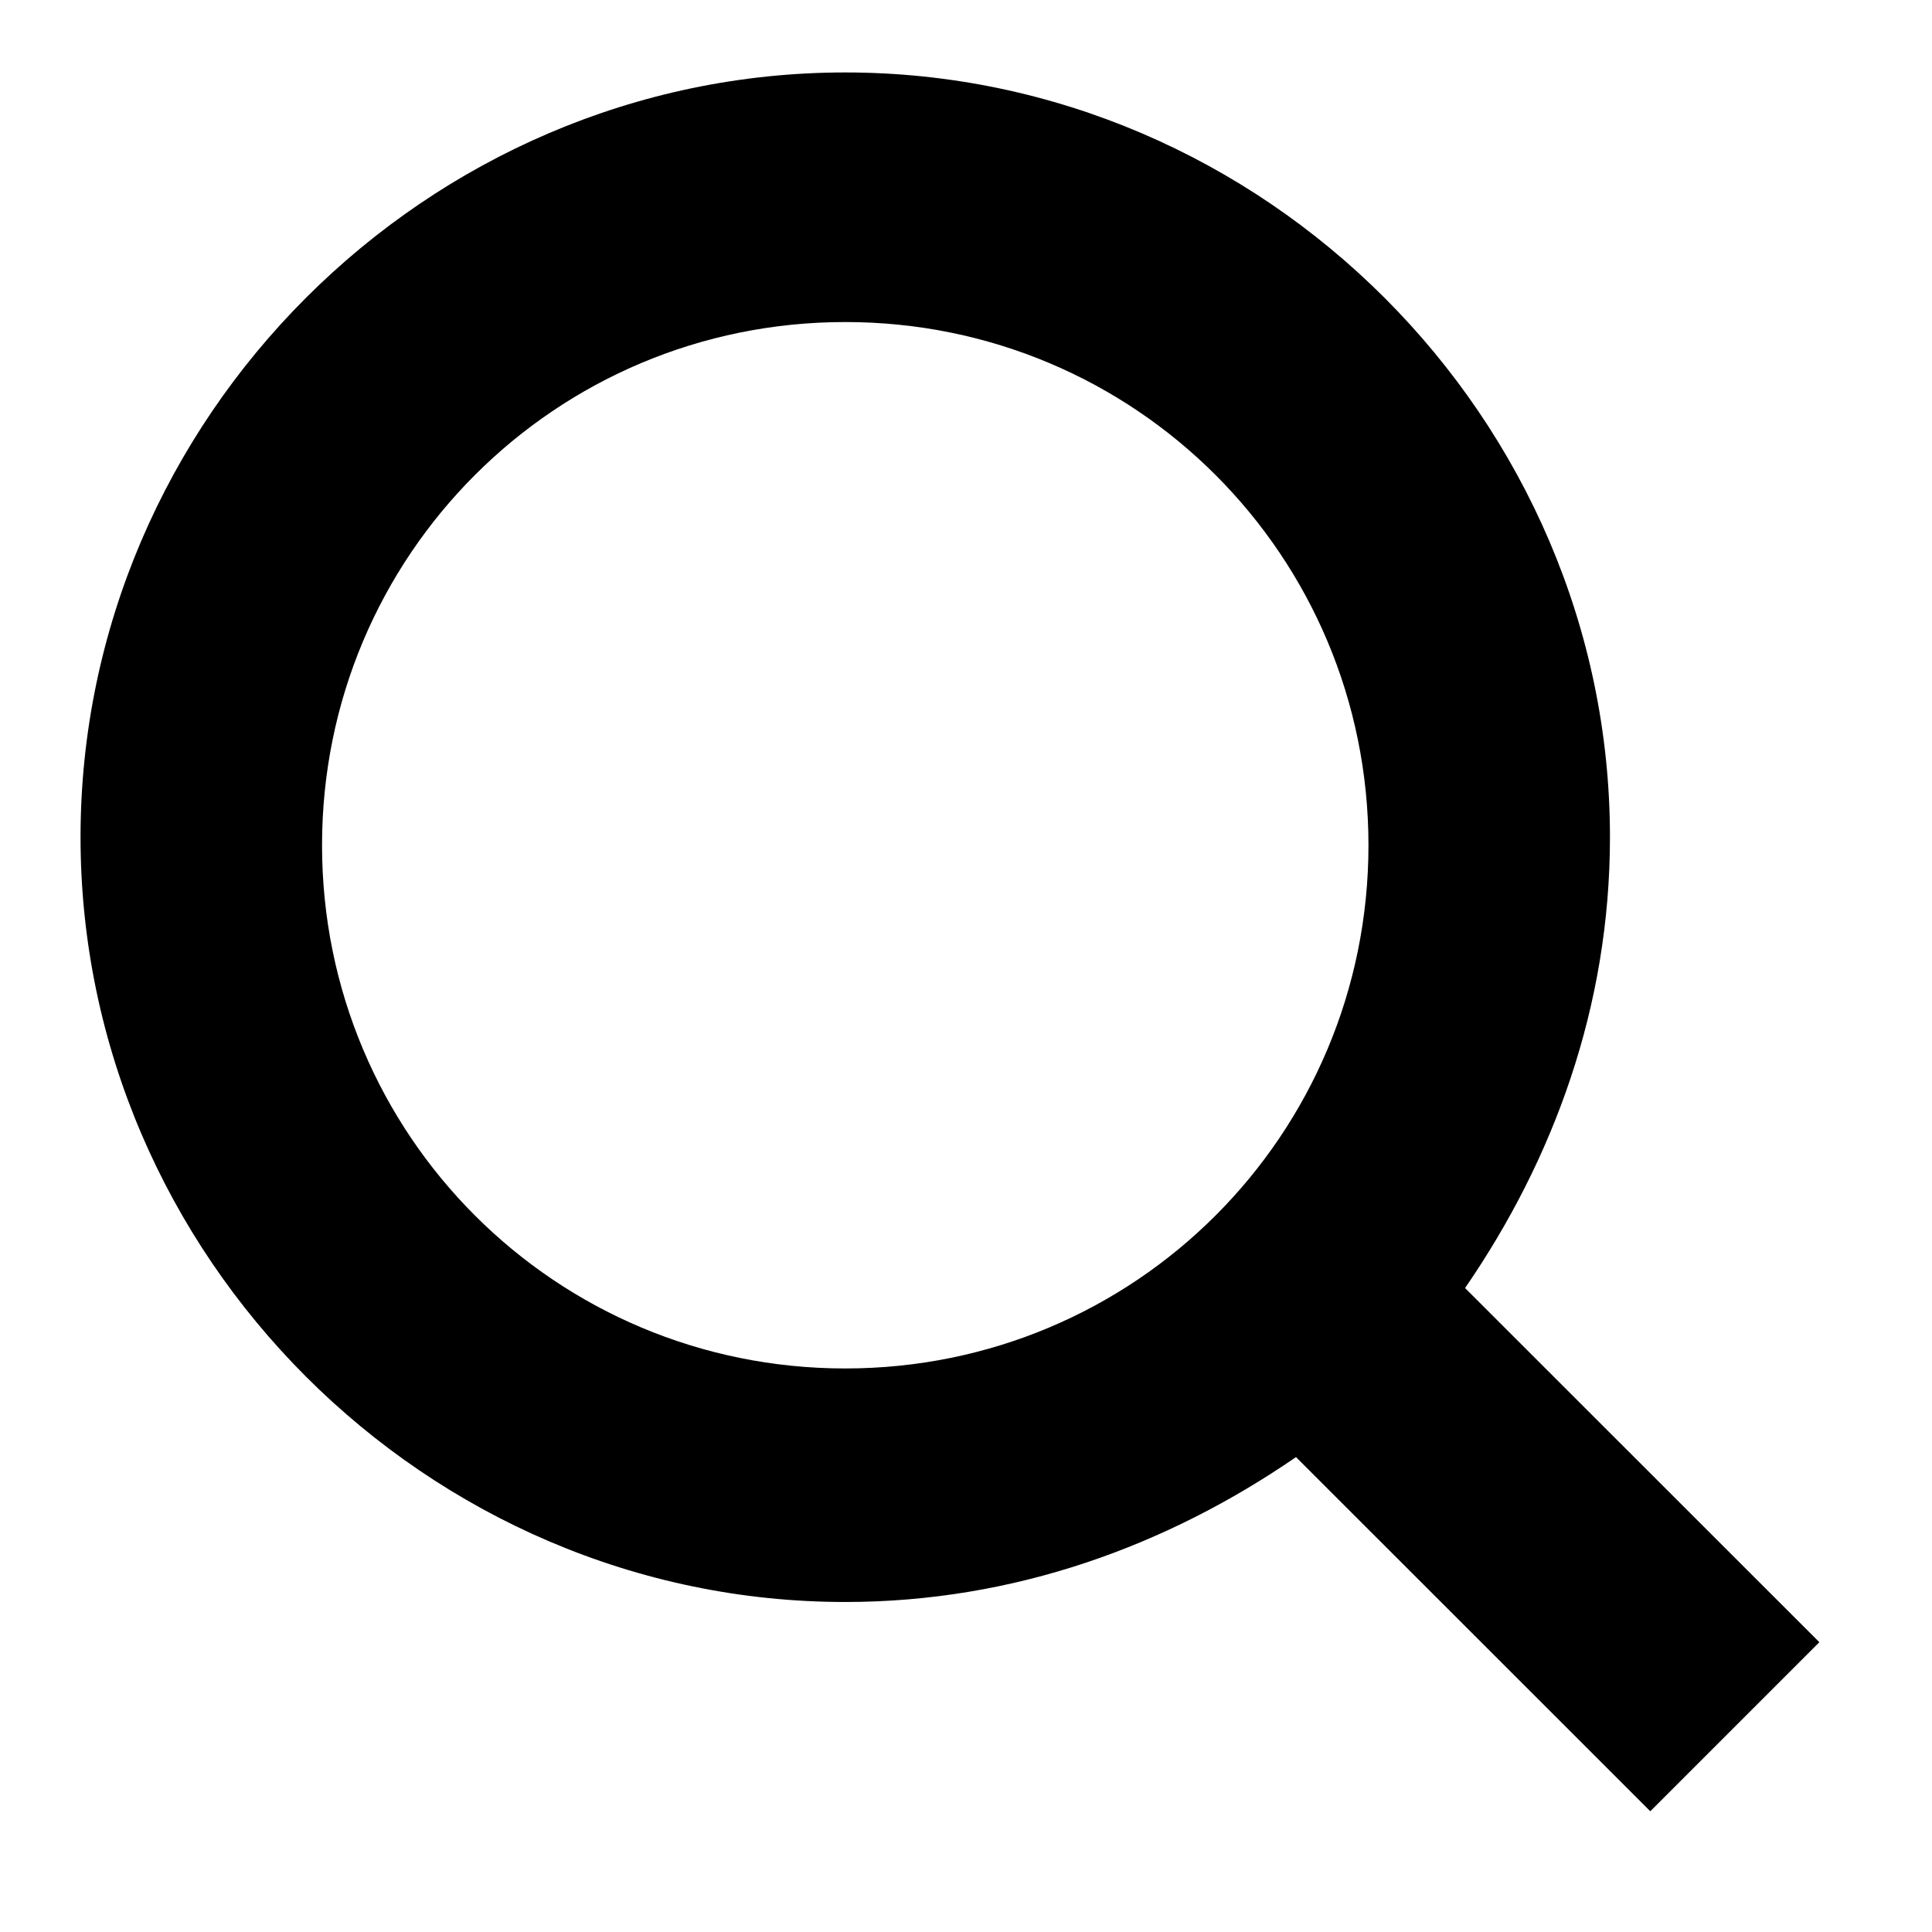
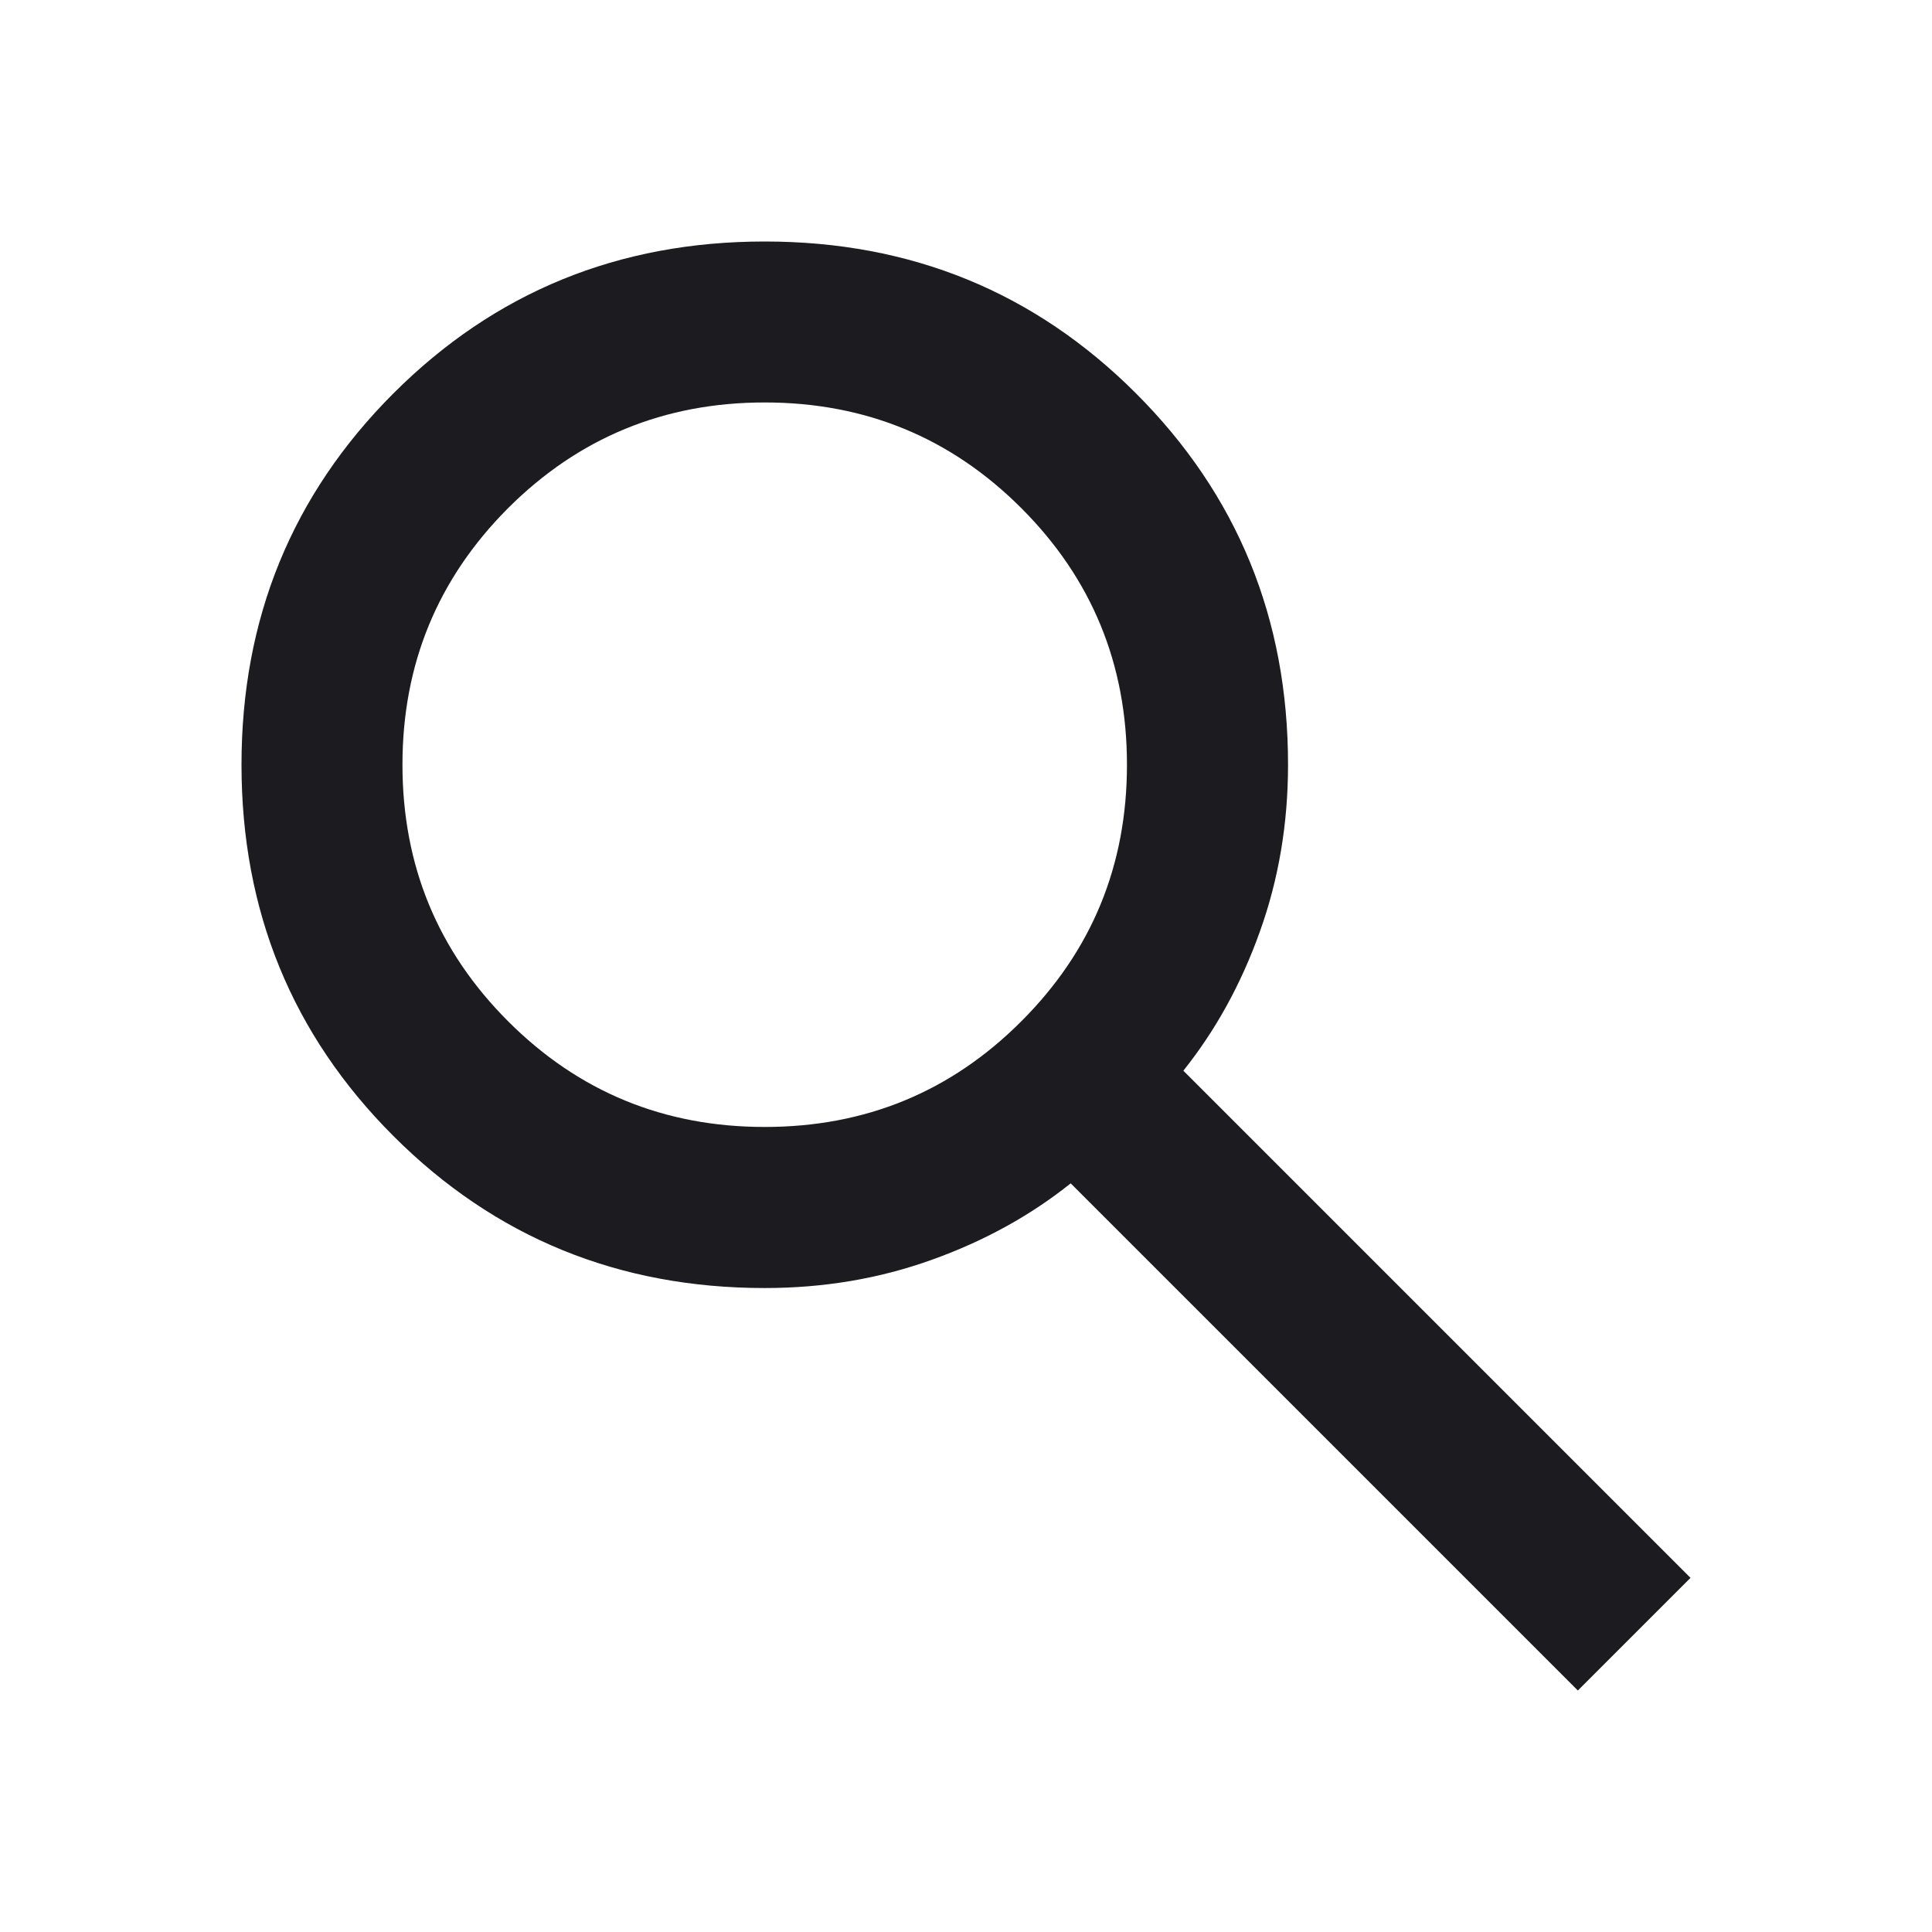
<svg xmlns="http://www.w3.org/2000/svg" width="100%" height="100%" viewBox="0 0 16 16" fill="none">
-   <path d="M15.067 13.6L12.133 10.667C12.867 9.6 13.333 8.333 13.333 6.933C13.333 3.467 10.467 0.6 7 0.6C3.533 0.6 0.667 3.467 0.667 6.933C0.667 10.4 3.533 13.267 7 13.267C8.4 13.267 9.667 12.8 10.733 12.067L13.667 15L15.067 13.6ZM2.667 7C2.667 4.6 4.6 2.667 7 2.667C9.4 2.667 11.333 4.6 11.333 7C11.333 9.4 9.4 11.333 7 11.333C4.6 11.333 2.667 9.4 2.667 7Z" fill="black" />
+   <mask id="mask0_1584_7319" style="mask-type:alpha" maskUnits="userSpaceOnUse" x="0" y="0" width="100%" height="100%">
+     <rect width="100%" height="100%" fill="#D9D9D9" />
+   </mask>
+   <g mask="url(#mask0_1584_7319)">
+     <path d="M13.067 14L8.867 9.8C8.533 10.067 8.15 10.278 7.717 10.433C7.283 10.589 6.822 10.667 6.333 10.667C5.122 10.667 4.097 10.247 3.258 9.408C2.419 8.569 2 7.544 2 6.333C2 5.122 2.419 4.097 3.258 3.258C4.097 2.419 5.122 2 6.333 2C7.544 2 8.569 2.419 9.408 3.258C10.247 4.097 10.667 5.122 10.667 6.333C10.667 6.822 10.589 7.283 10.433 7.717C10.278 8.15 10.067 8.533 9.8 8.867L14 13.067L13.067 14ZM6.333 9.333C7.167 9.333 7.875 9.042 8.458 8.458C9.042 7.875 9.333 7.167 9.333 6.333C9.333 5.5 9.042 4.792 8.458 4.208C7.875 3.625 7.167 3.333 6.333 3.333C5.5 3.333 4.792 3.625 4.208 4.208C3.625 4.792 3.333 5.5 3.333 6.333C3.333 7.167 3.625 7.875 4.208 8.458C4.792 9.042 5.5 9.333 6.333 9.333Z" fill="#1C1B1F" />
+   </g>
</svg>
